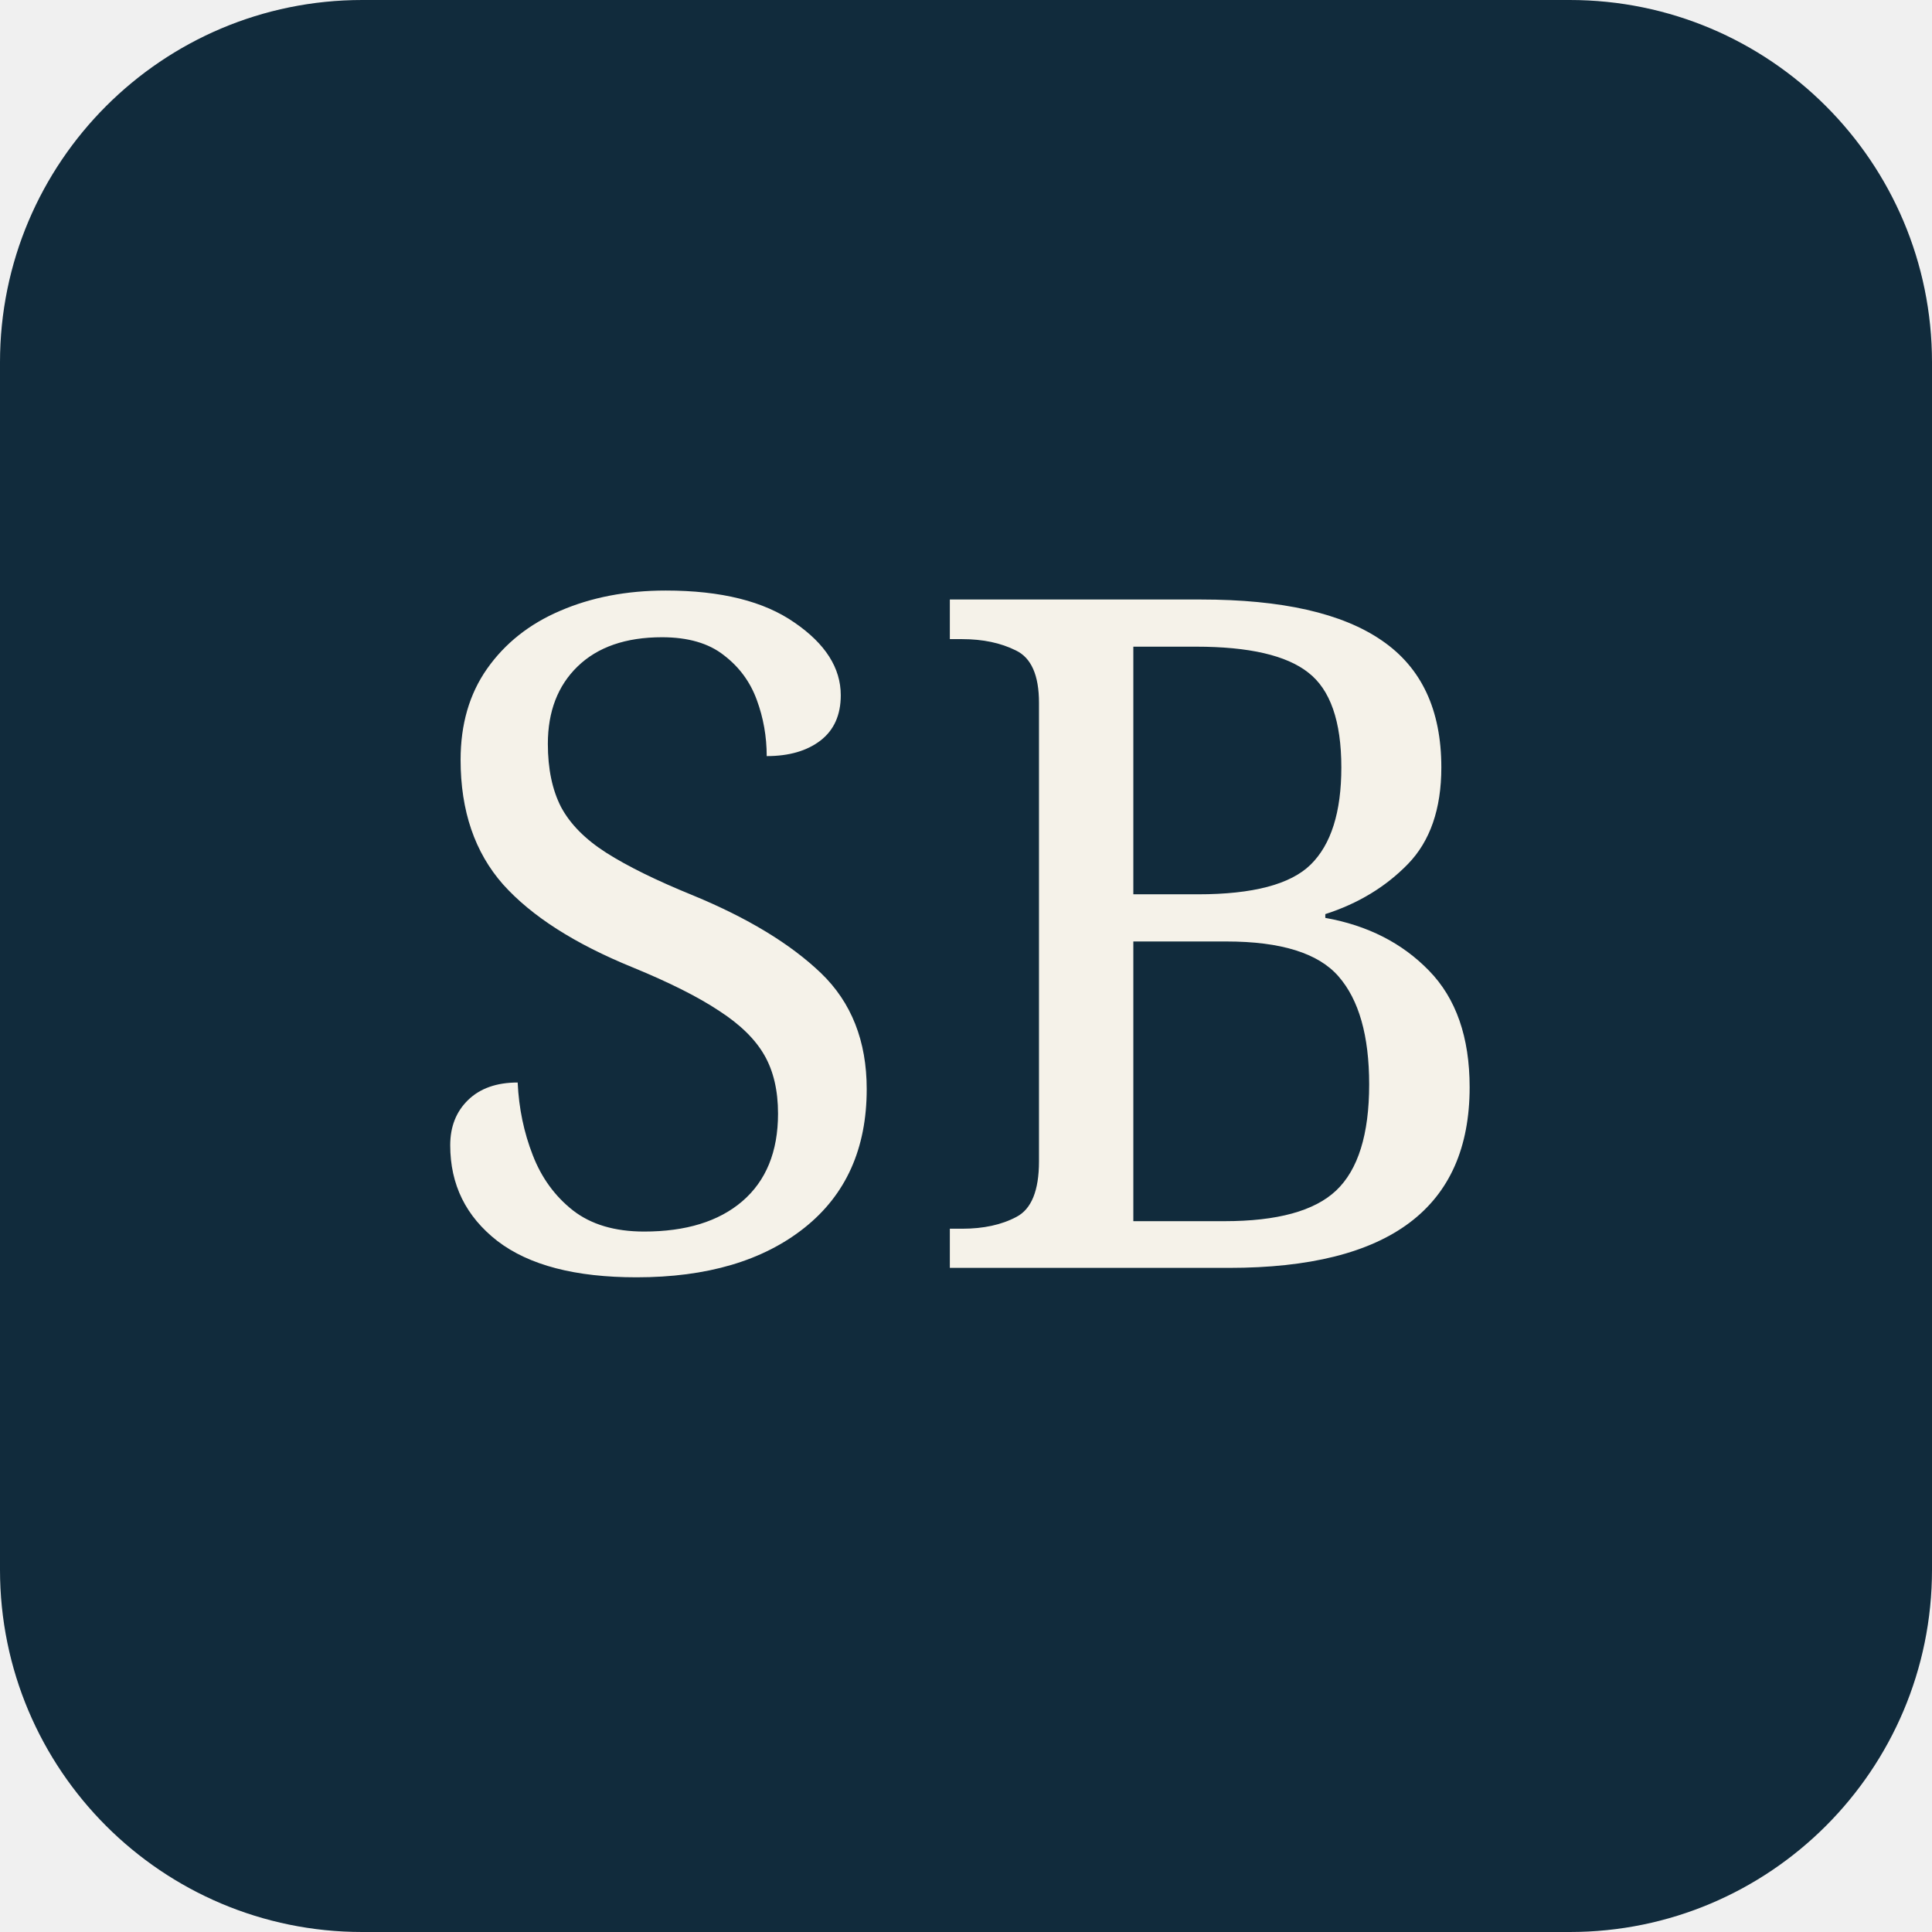
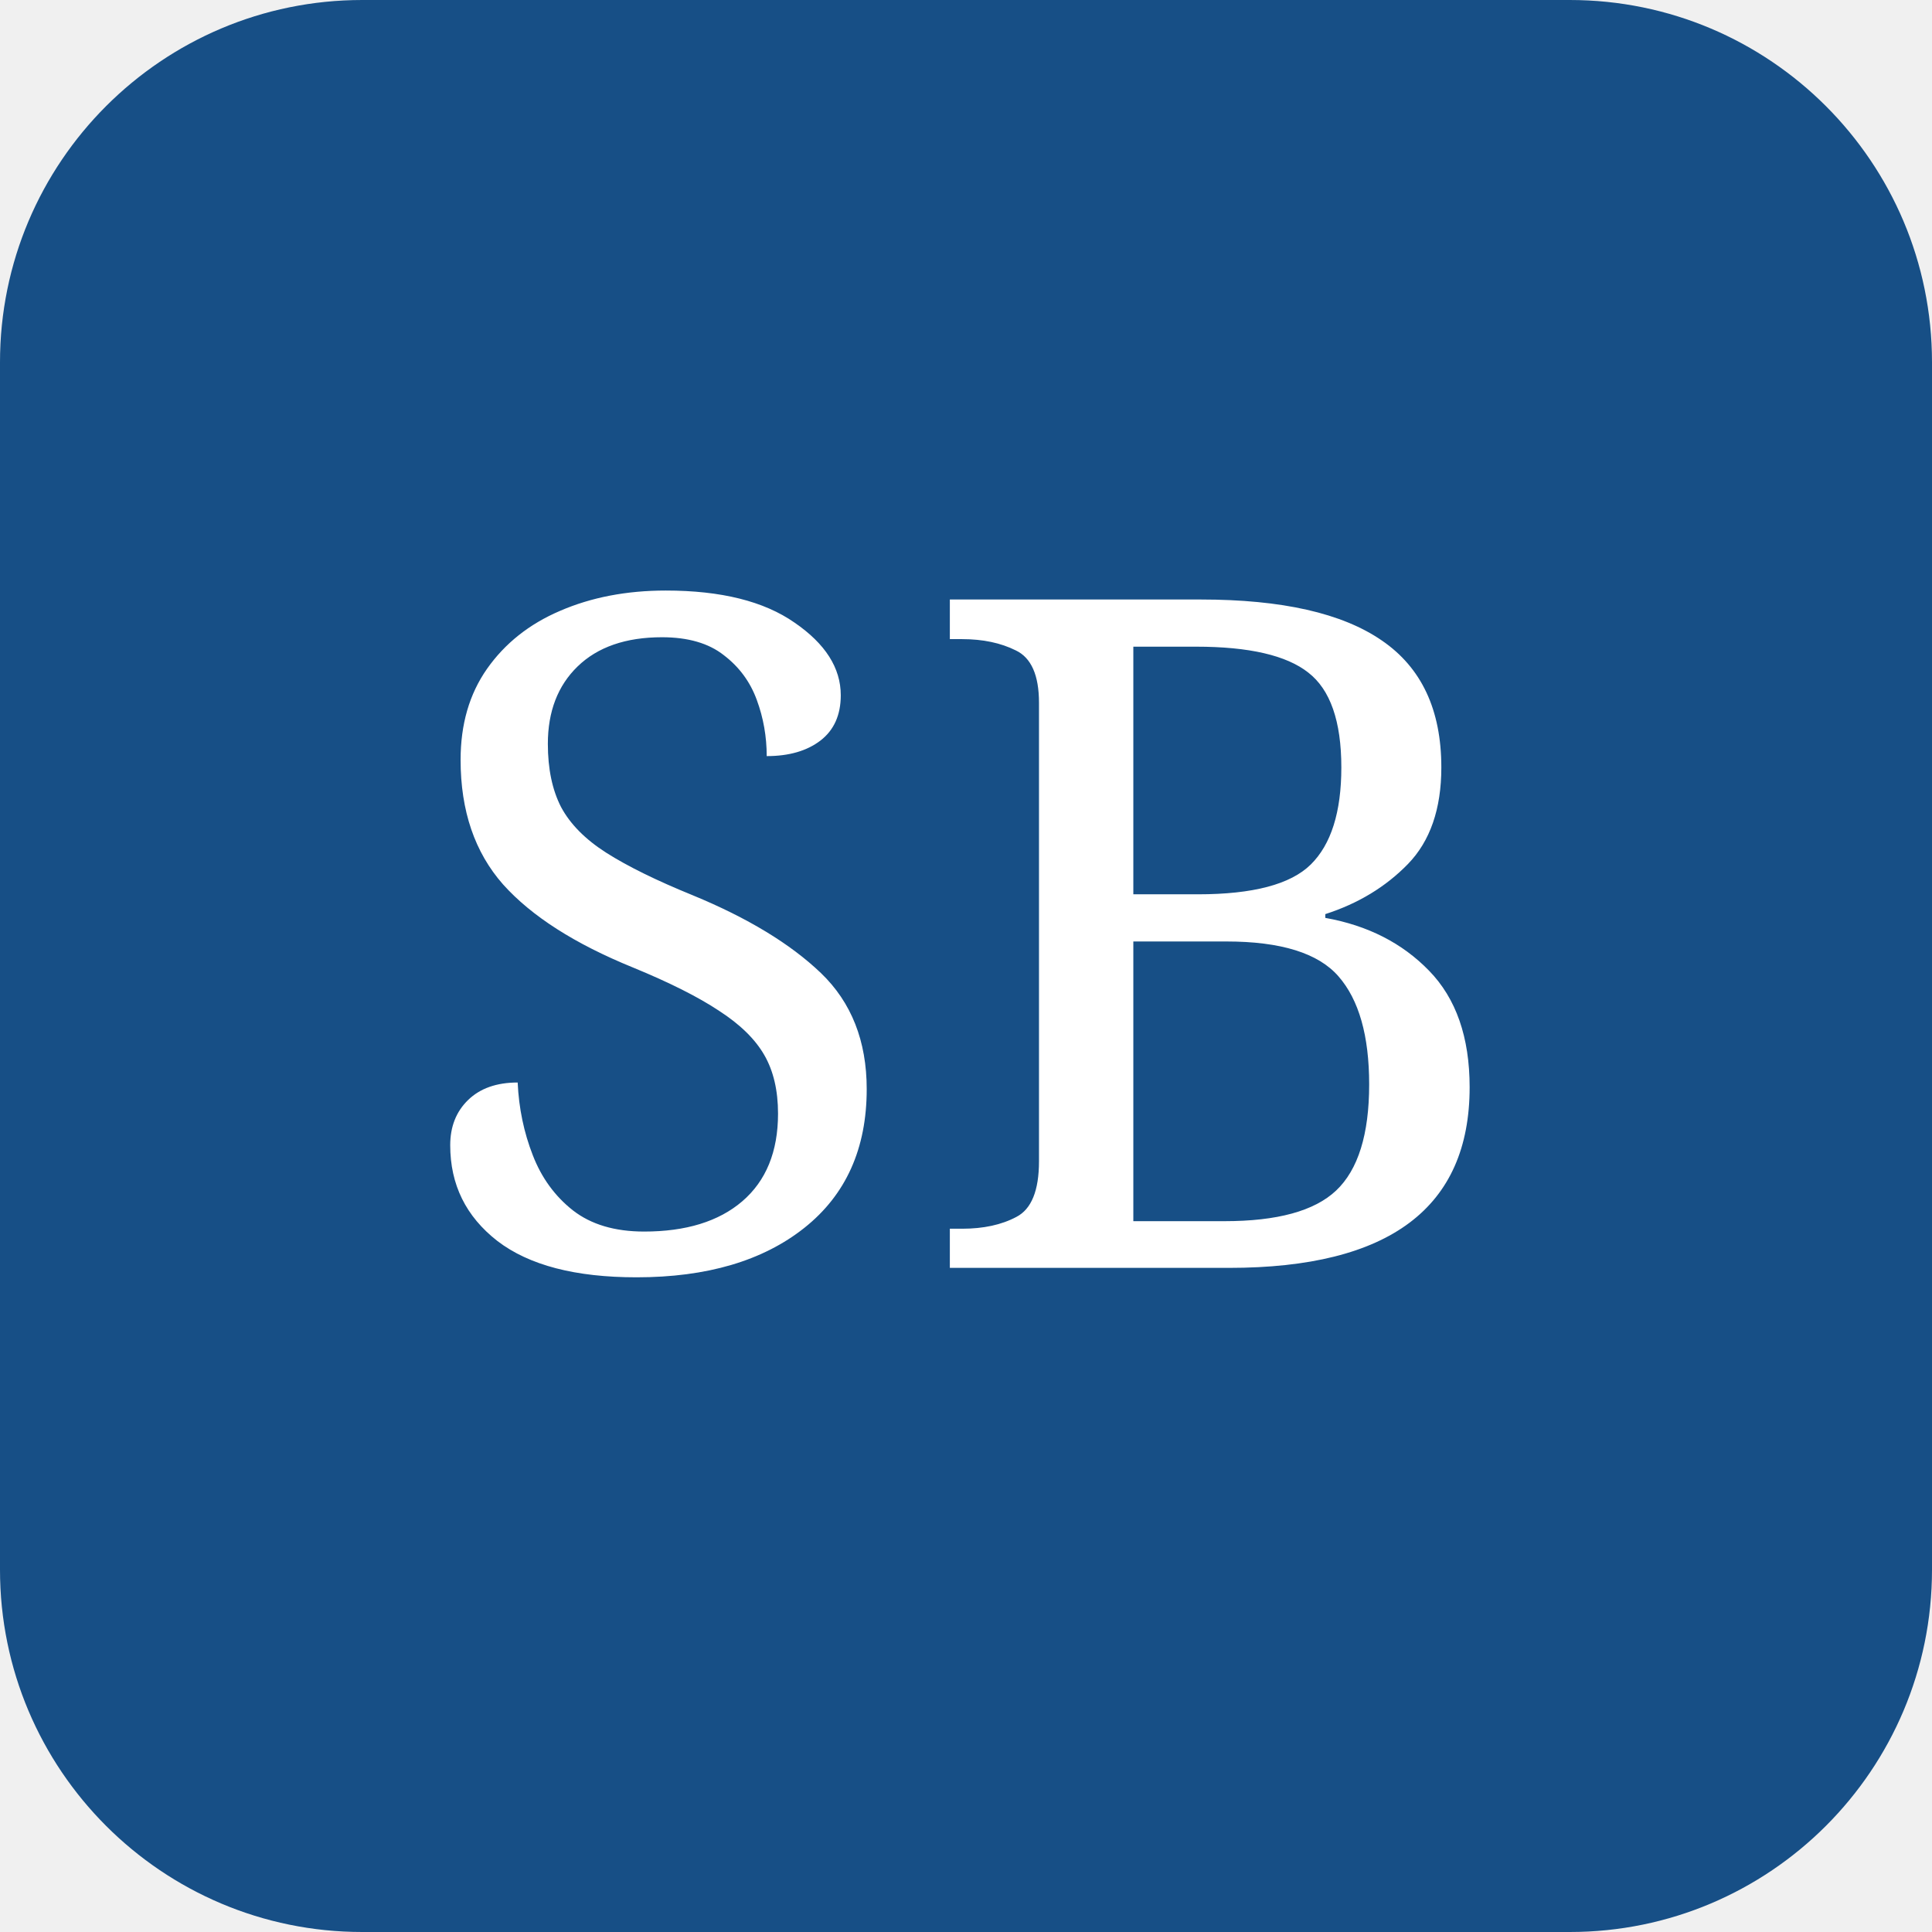
<svg xmlns="http://www.w3.org/2000/svg" viewBox="0 0 64 64">
-   <rect width="64" height="64" rx="12" fill="#112b3c" />
-   <text x="32" y="42" text-anchor="middle" font-family="Georgia,serif" font-size="31" fill="#f5f2e9">SB</text>
+   <rect width="64" height="64" rx="12" fill="#174f86" />
+   <text x="32" y="42" text-anchor="middle" font-family="Georgia,serif" font-size="31" fill="#ffffff">SB</text>
</svg>
